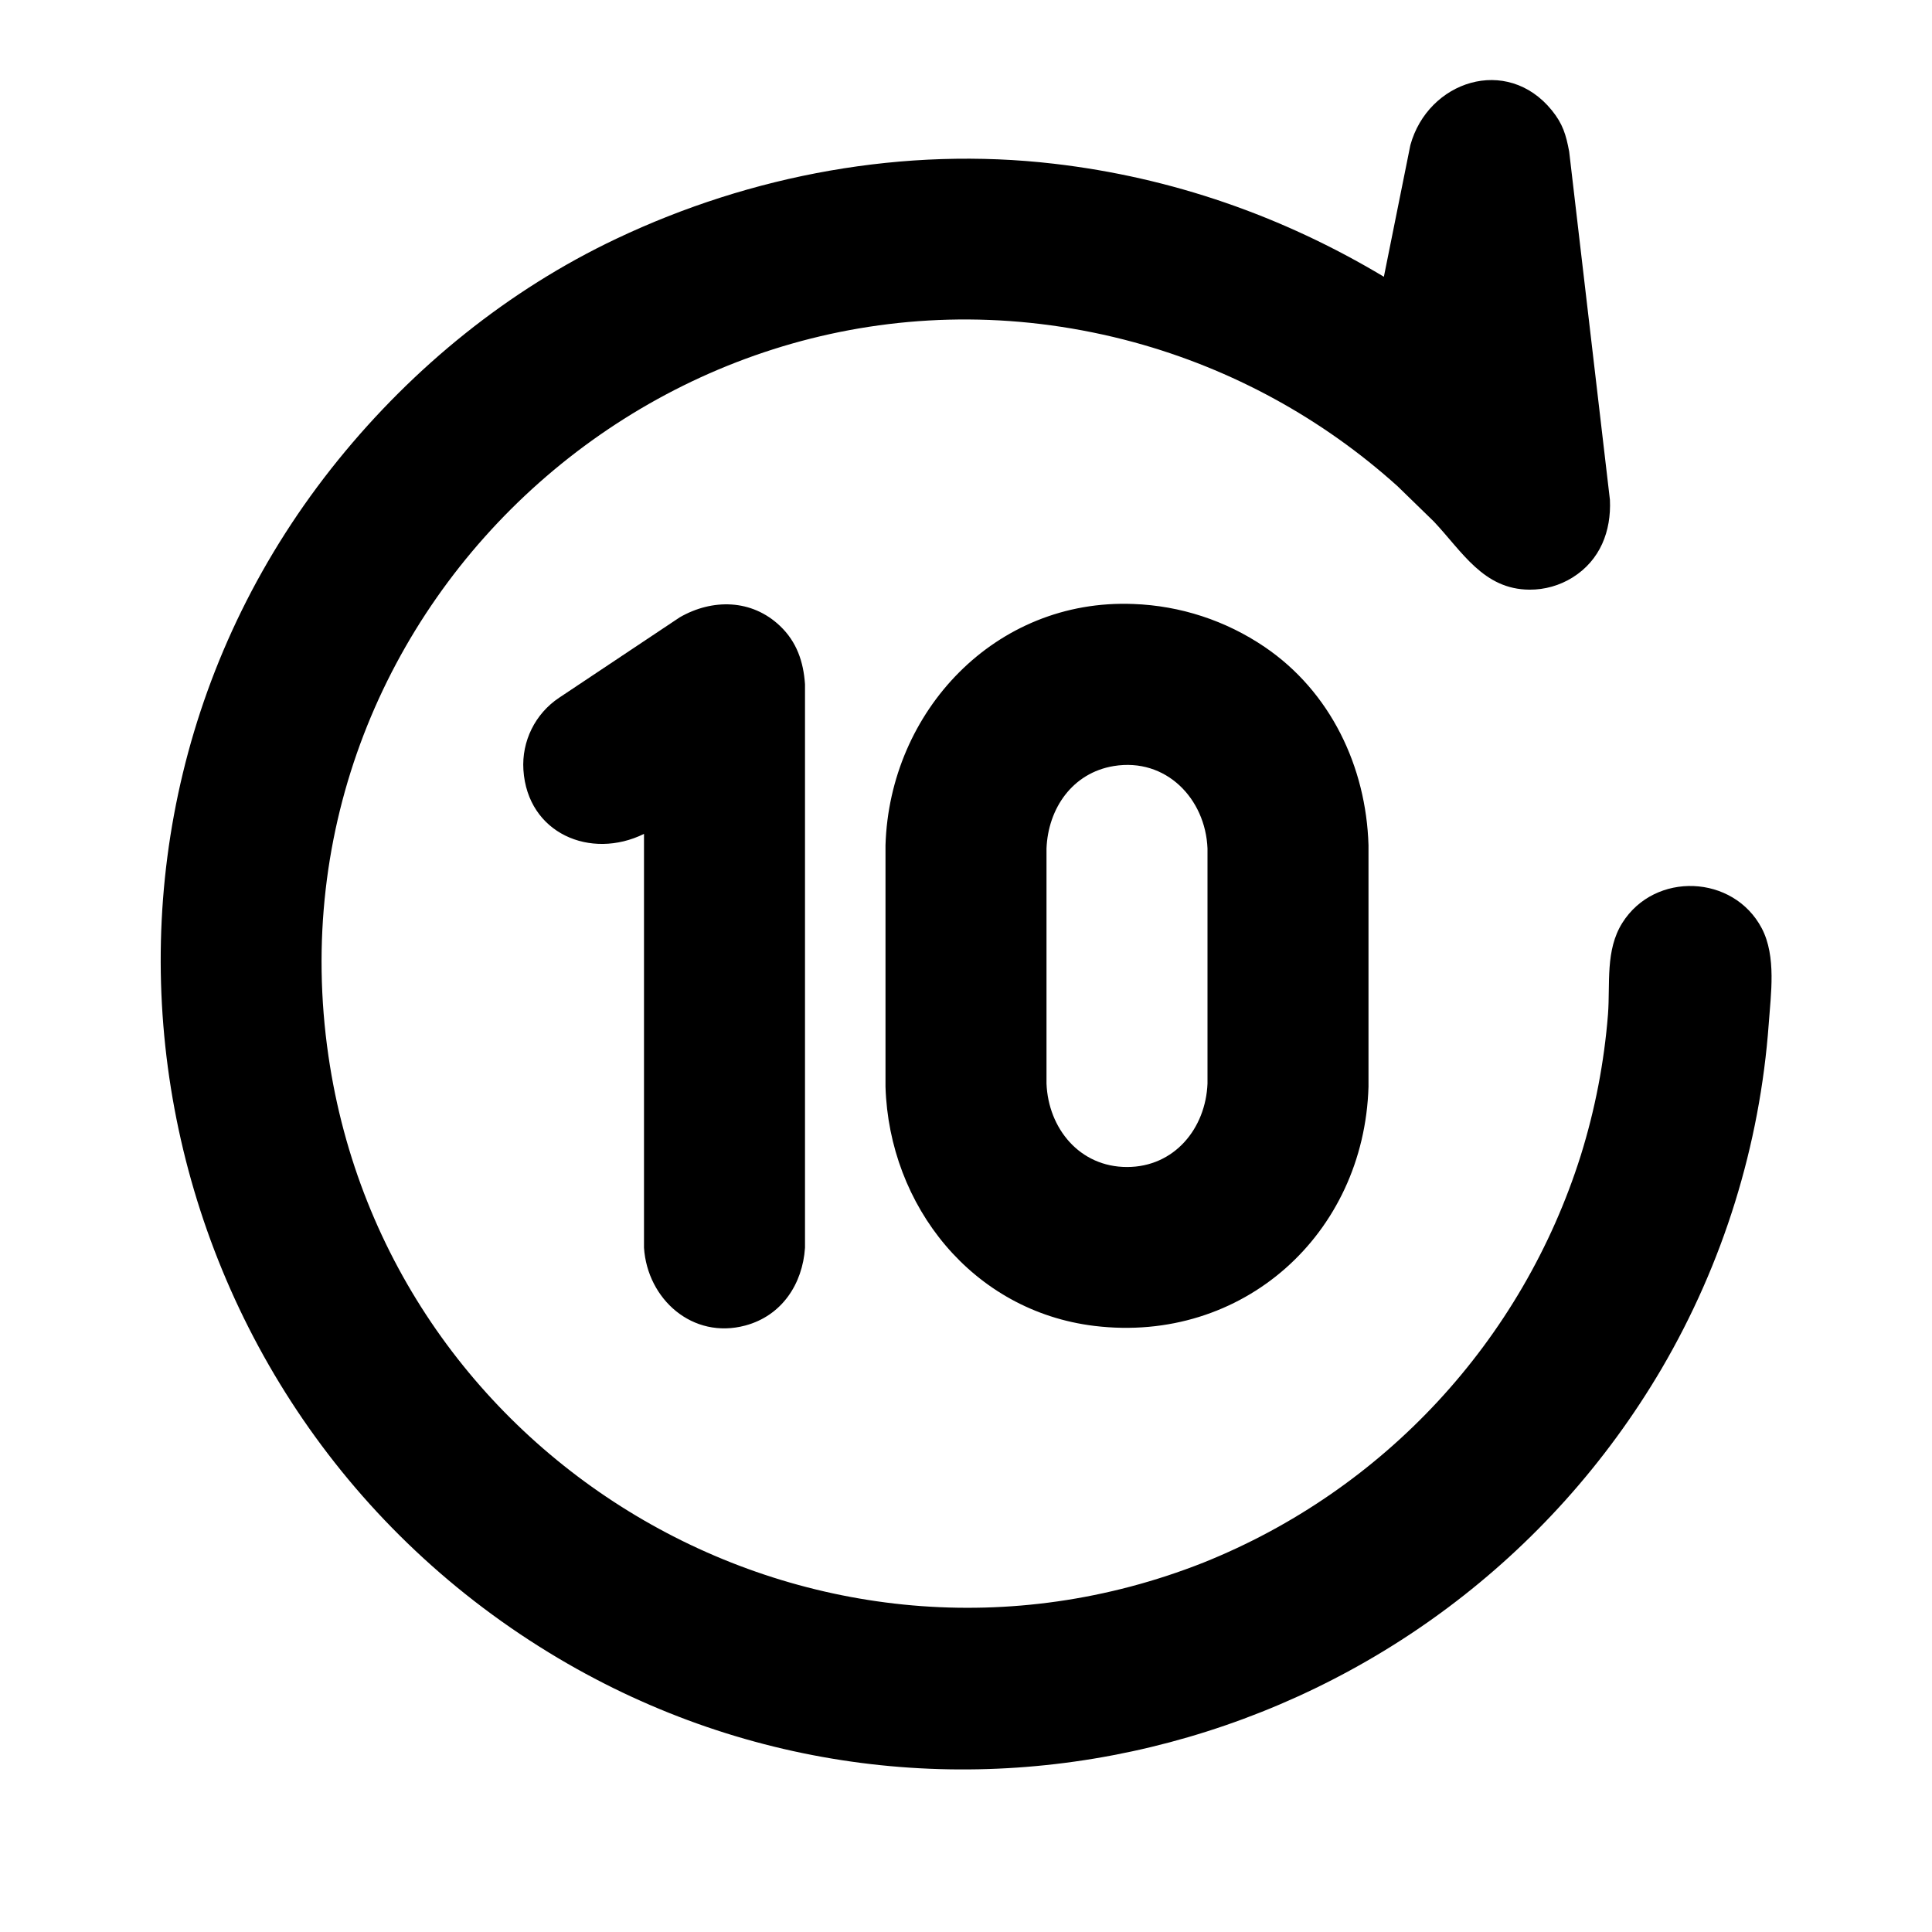
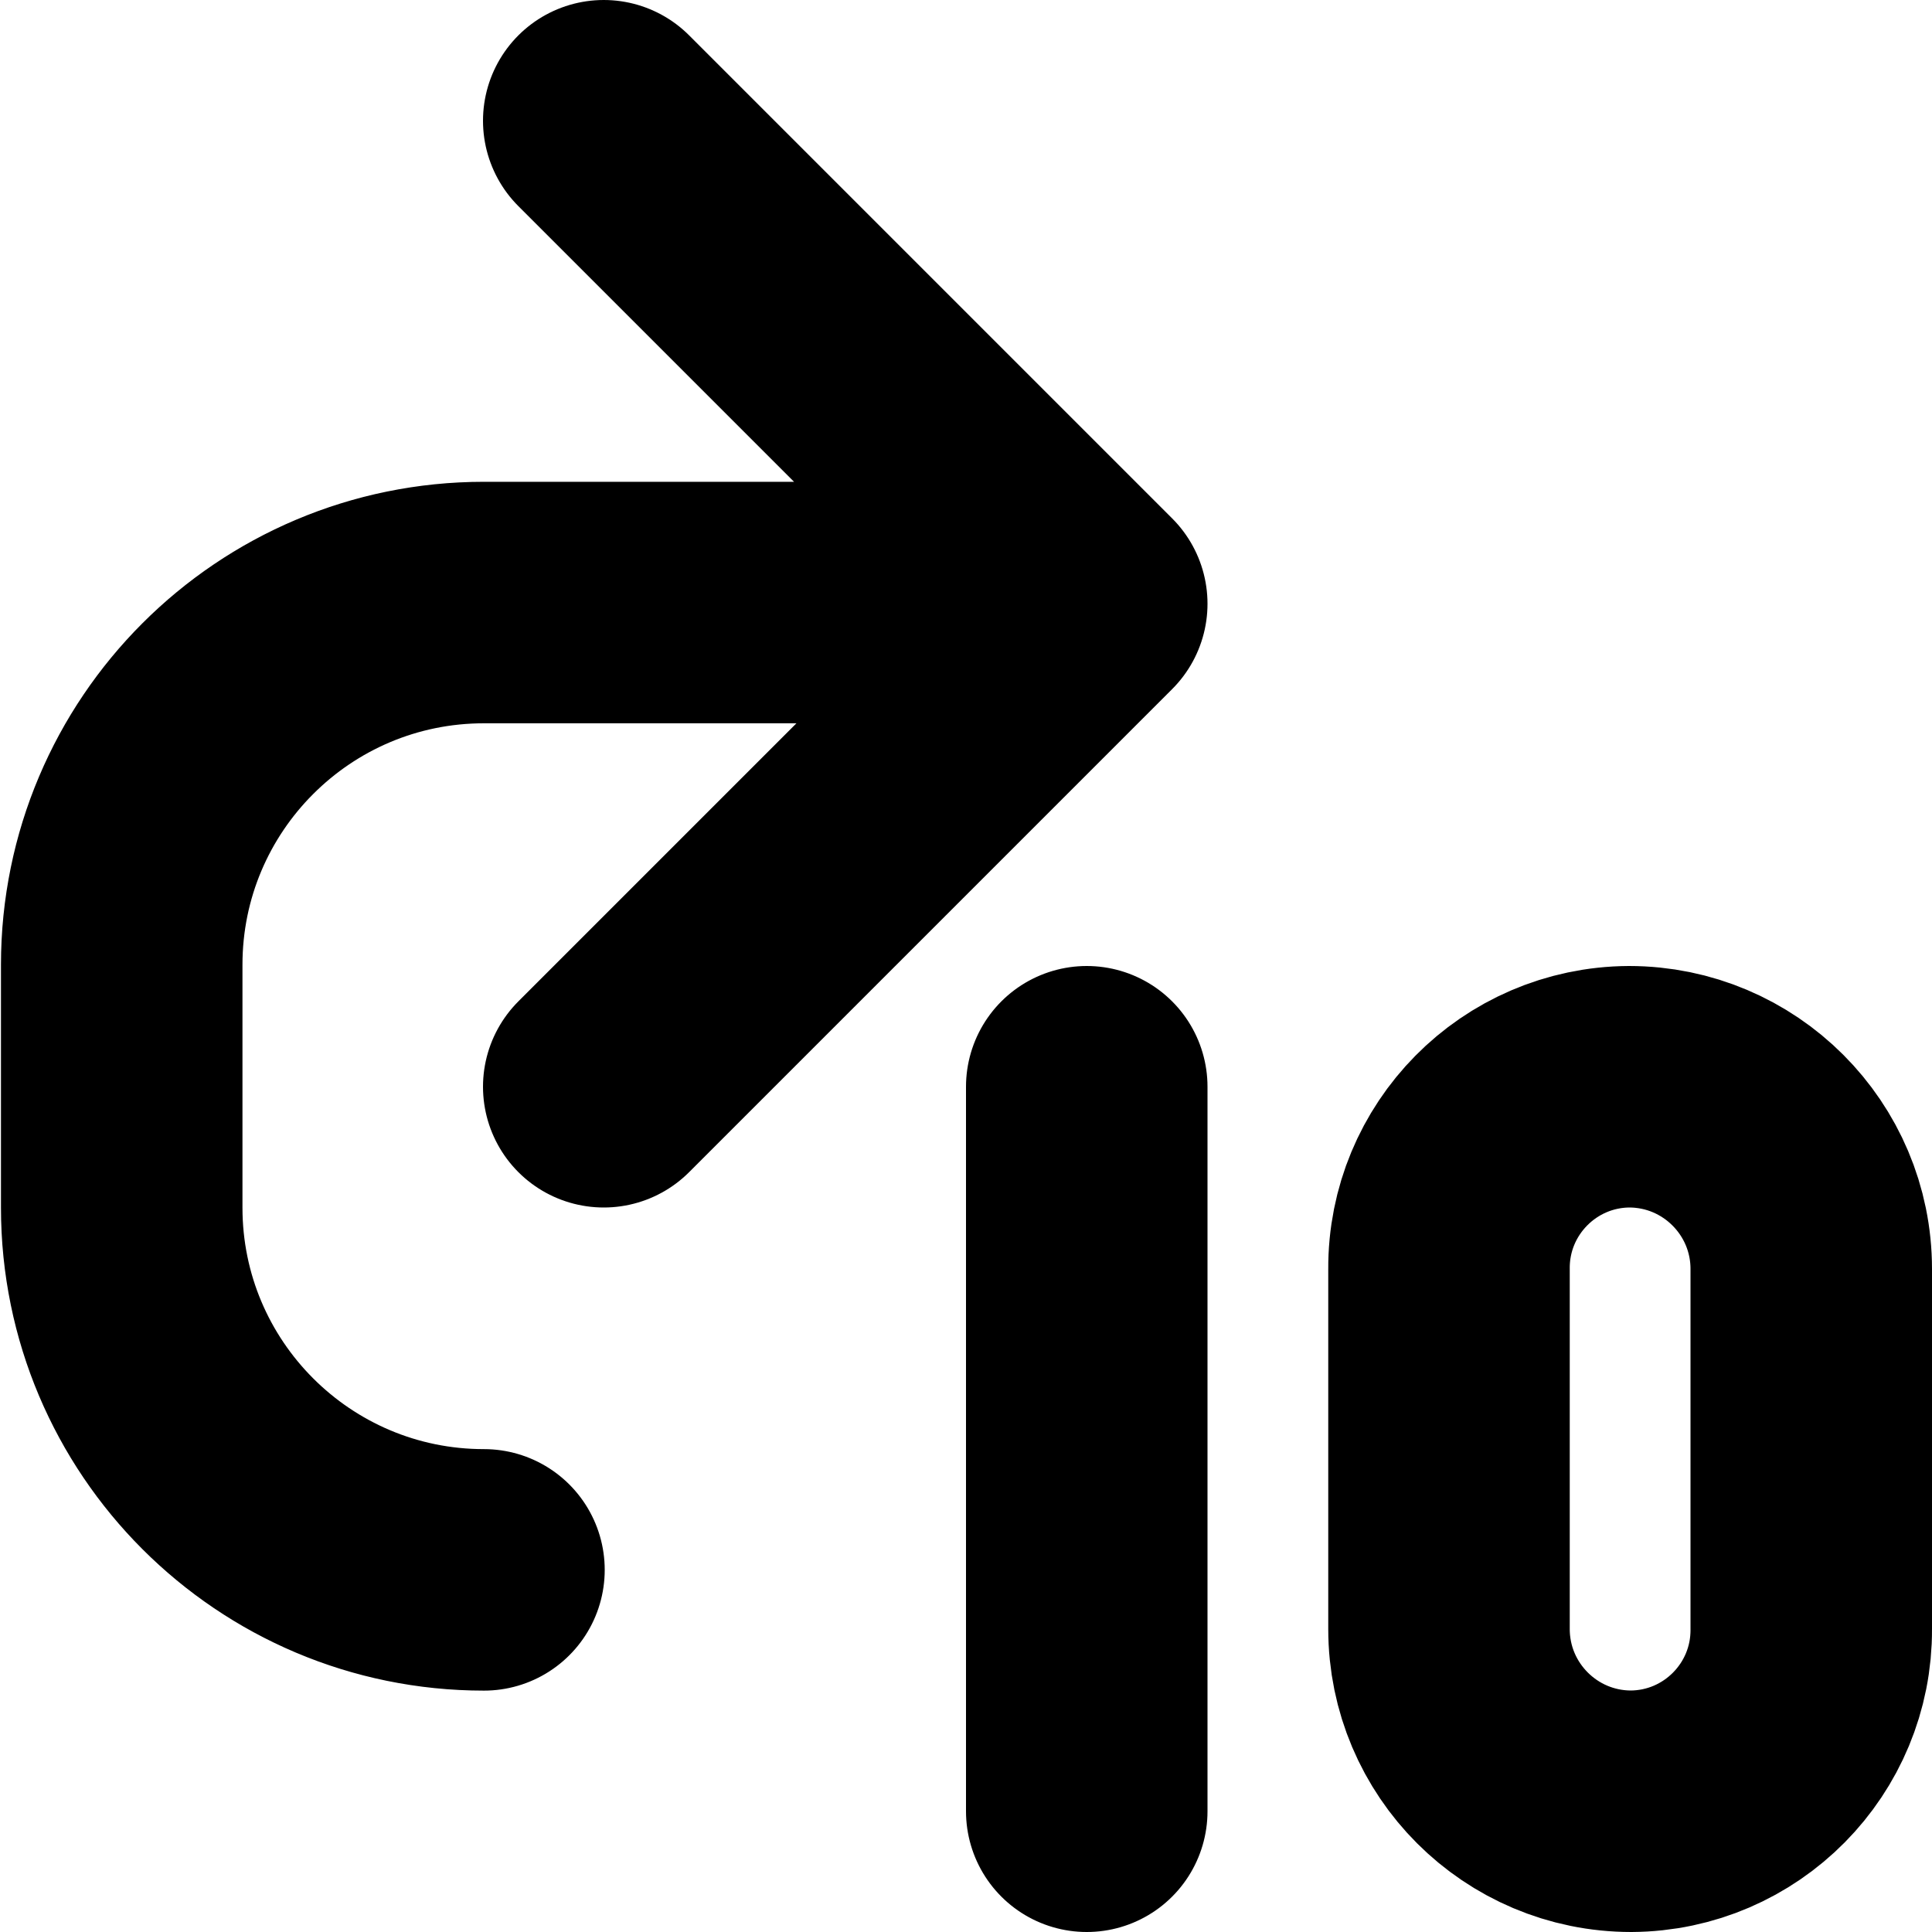
- <svg xmlns="http://www.w3.org/2000/svg" width="24" height="24" fill="#000000" viewBox="0 0 24 24">
-   <path d="m17.191 3.438.329-1.635c.219-.797 1.198-1.121 1.757-.433.137.169.177.304.216.514l.506 4.325c.018.389-.121.75-.463.964a1 1 0 0 1-.536.152c-.573-.003-.835-.472-1.188-.846l-.45-.438a8.06 8.06 0 0 0-3.273-1.789C8.551 2.748 3.254 7.45 4.08 13.118c.742 5.095 6.08 8.186 10.87 6.293a8.06 8.06 0 0 0 4.687-5.058 8 8 0 0 0 .338-1.753c.029-.38-.036-.796.179-1.137.403-.639 1.379-.6 1.731.068.184.35.112.824.087 1.186a9.9 9.9 0 0 1-1.33 4.284c-2.793 4.751-8.935 6.43-13.707 3.598-5.222-3.1-6.581-10.14-2.732-14.888.934-1.152 2.111-2.109 3.453-2.745 1.682-.798 3.583-1.148 5.437-.932 1.462.17 2.838.649 4.098 1.404M8 10.359c-.662.326-1.447-.005-1.498-.795a1 1 0 0 1 .443-.896l1.5-1c.404-.232.893-.227 1.245.108.208.198.291.445.31.724v7c-.03.451-.288.844-.741.966-.656.176-1.217-.327-1.259-.966Zm5.595 6.112c-1.514-.184-2.55-1.49-2.595-2.971v-3c.05-1.664 1.364-3.066 3.08-2.997a3.1 3.1 0 0 1 1.629.533c.82.556 1.262 1.489 1.291 2.464v3c-.055 1.833-1.563 3.194-3.405 2.971m.241-6.955c-.515.085-.816.527-.836 1.024v2.92c.022.557.411 1.037 1 1.037s.978-.48 1-1.037v-2.92c-.025-.618-.515-1.13-1.164-1.024" />
+ <svg xmlns="http://www.w3.org/2000/svg" xmlns:ns1="https://www.gtk.org/grappa" ns1:version="1" ns1:state-names="outline empty" ns1:state="0" id="svg1" width="16" height="16">
+   <path id="right" style="" fill="none" fill-rule="nonzero" stroke="url(#gpa:foreground) rgb(0,0,0)" stroke-opacity="1" stroke-width="2" stroke-linecap="round" stroke-linejoin="round" stroke-miterlimit="4" d="M 12 10.509 L 12 13.491 C 12 14.324, 12.676 15, 13.509 15 C 14.337 14.995, 15.005 14.319, 15 13.491 L 15 10.509 C 15 9.676, 14.324 9, 13.491 9 C 12.663 9.005, 11.995 9.681, 12 10.509 Z M 9 15 L 9 9 M 4.008 13.001 C 2.351 13.001, 1.008 11.658, 1.008 10.001 L 1.008 7.99 C 1.008 6.333, 2.351 4.99, 4.008 4.99 L 8.008 4.99 M 5 1 L 9 5 L 5 9" ns1:stroke-minwidth="25%" ns1:stroke-maxwidth="150%">
+   </path>
</svg>
